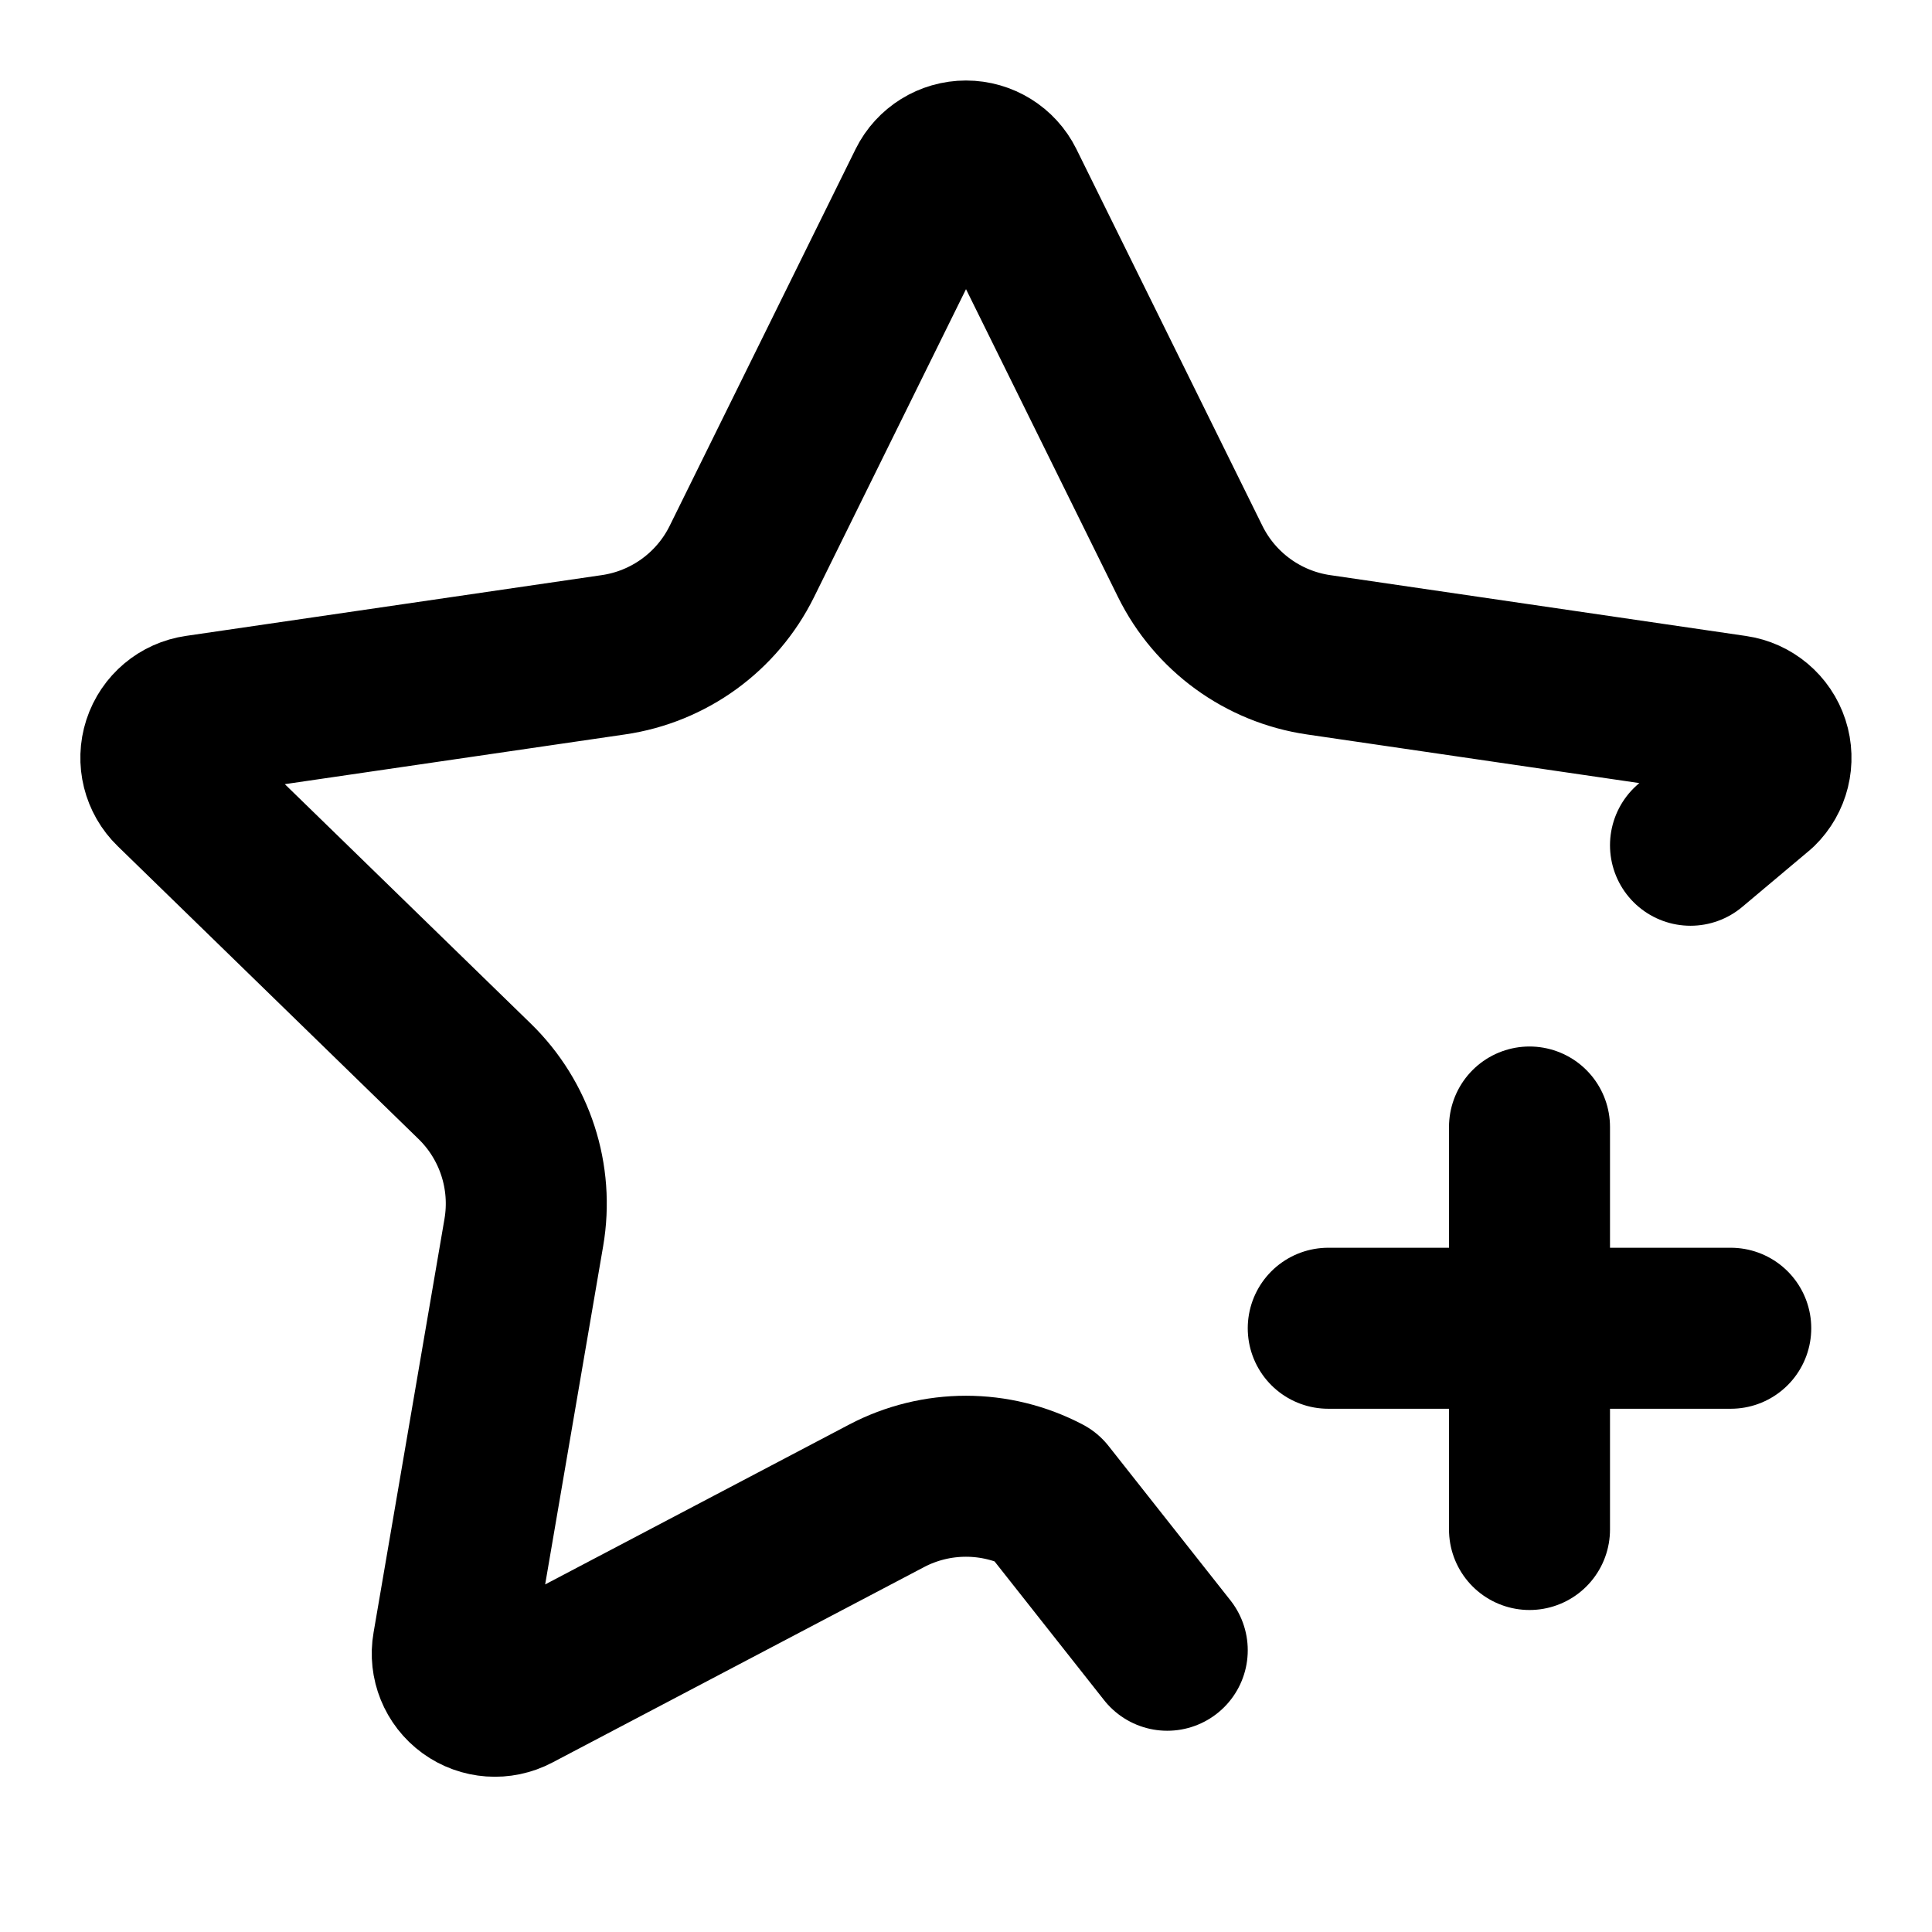
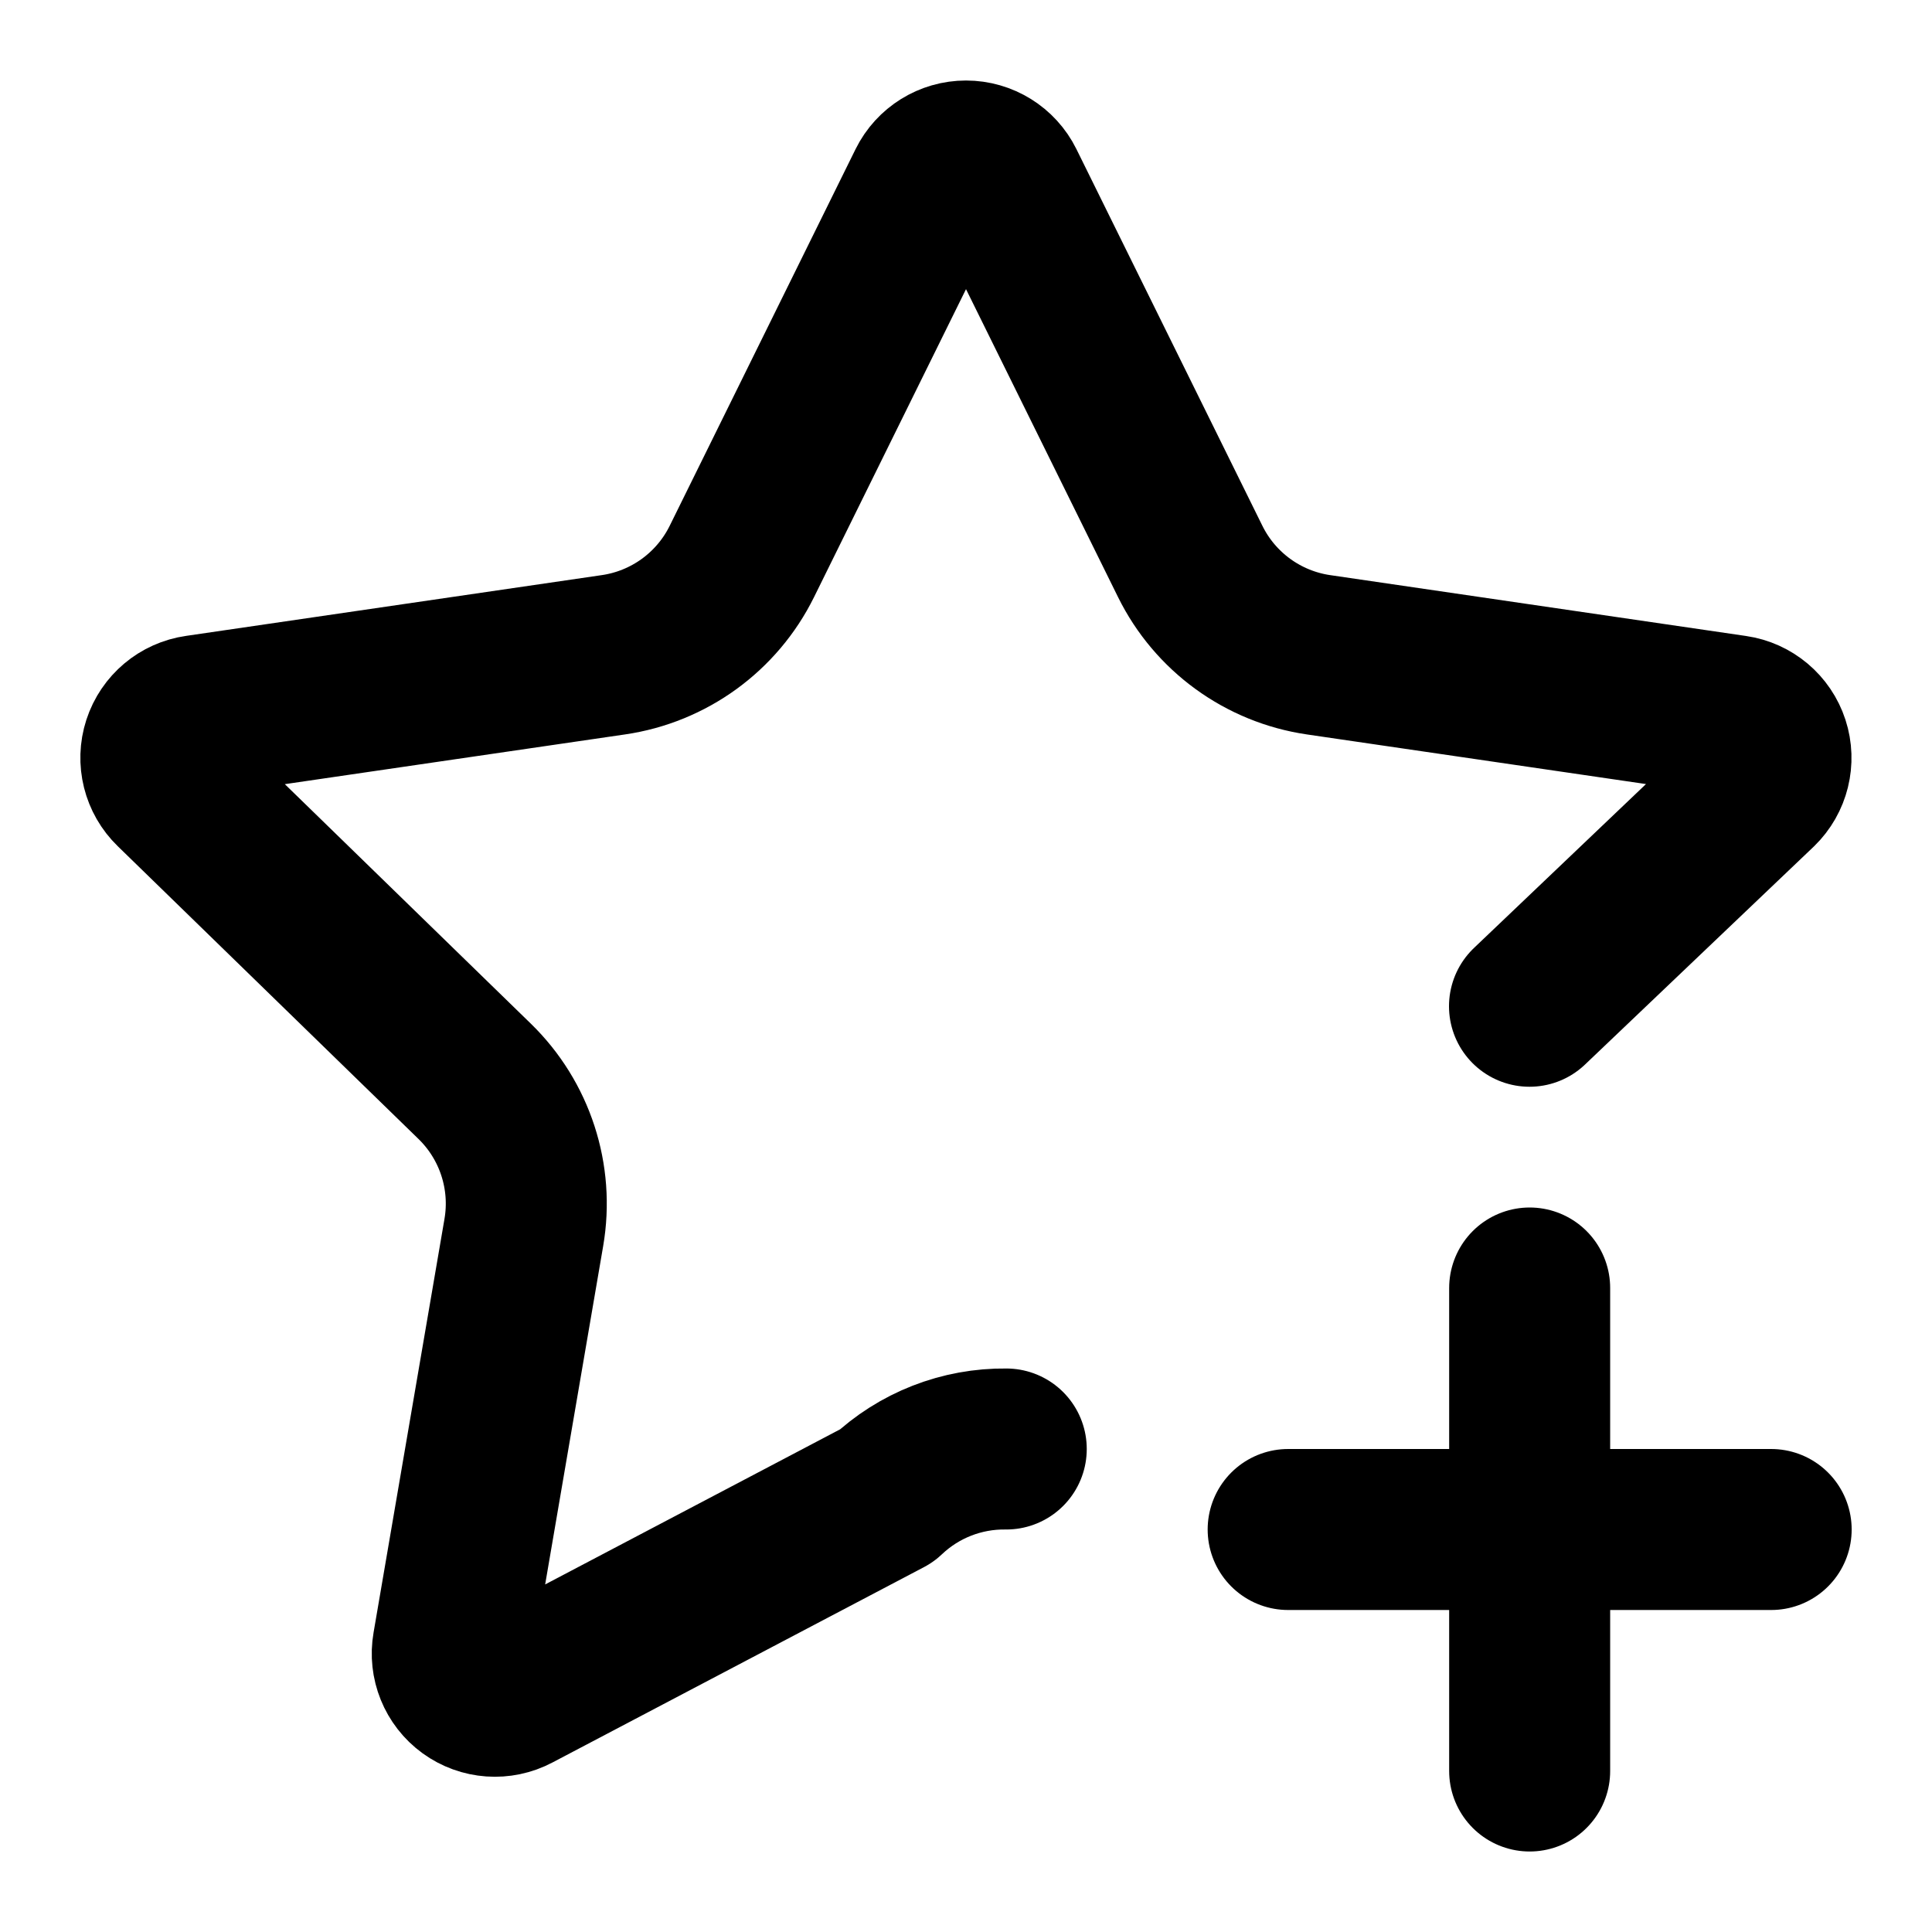
<svg xmlns="http://www.w3.org/2000/svg" width="24" height="24" viewBox="0 0 24 24" fill="none" stroke="currentColor" stroke-width="2" stroke-linecap="round" stroke-linejoin="round">
-   <path d="m14.5 20.5-1.514-1.918a2.12 2.12 0 0 0-1.973 0L6.396 21.01a.53.53 0 0 1-.77-.56l.881-5.139a2.12 2.12 0 0 0-.611-1.879L2.16 9.795a.53.53 0 0 1 .294-.906l5.165-.755a2.12 2.12 0 0 0 1.597-1.16l2.309-4.679a.53.53 0 0 1 .95 0l2.31 4.679a2.12 2.12 0 0 0 1.595 1.16l5.166.756a.53.53 0 0 1 .294.904L21 10.5" />
-   <path d="M16.5 16.5h5" />
-   <path d="M19 14v5" />
+   <path d="M12.5 18a2.12 2.12 0 0 0-1.487.582L6.396 21.01a.53.53 0 0 1-.77-.56l.881-5.139a2.12 2.12 0 0 0-.611-1.879L2.16 9.795a.53.53 0 0 1 .294-.906l5.165-.755a2.12 2.12 0 0 0 1.597-1.16l2.309-4.679a.53.53 0 0 1 .95 0l2.31 4.679a2.12 2.12 0 0 0 1.595 1.16l5.166.756a.53.53 0 0 1 .294.904L19 12.5" />
+   <path d="M16.002 19h6" />
+   <path d="M19.002 16v6" />
</svg>
